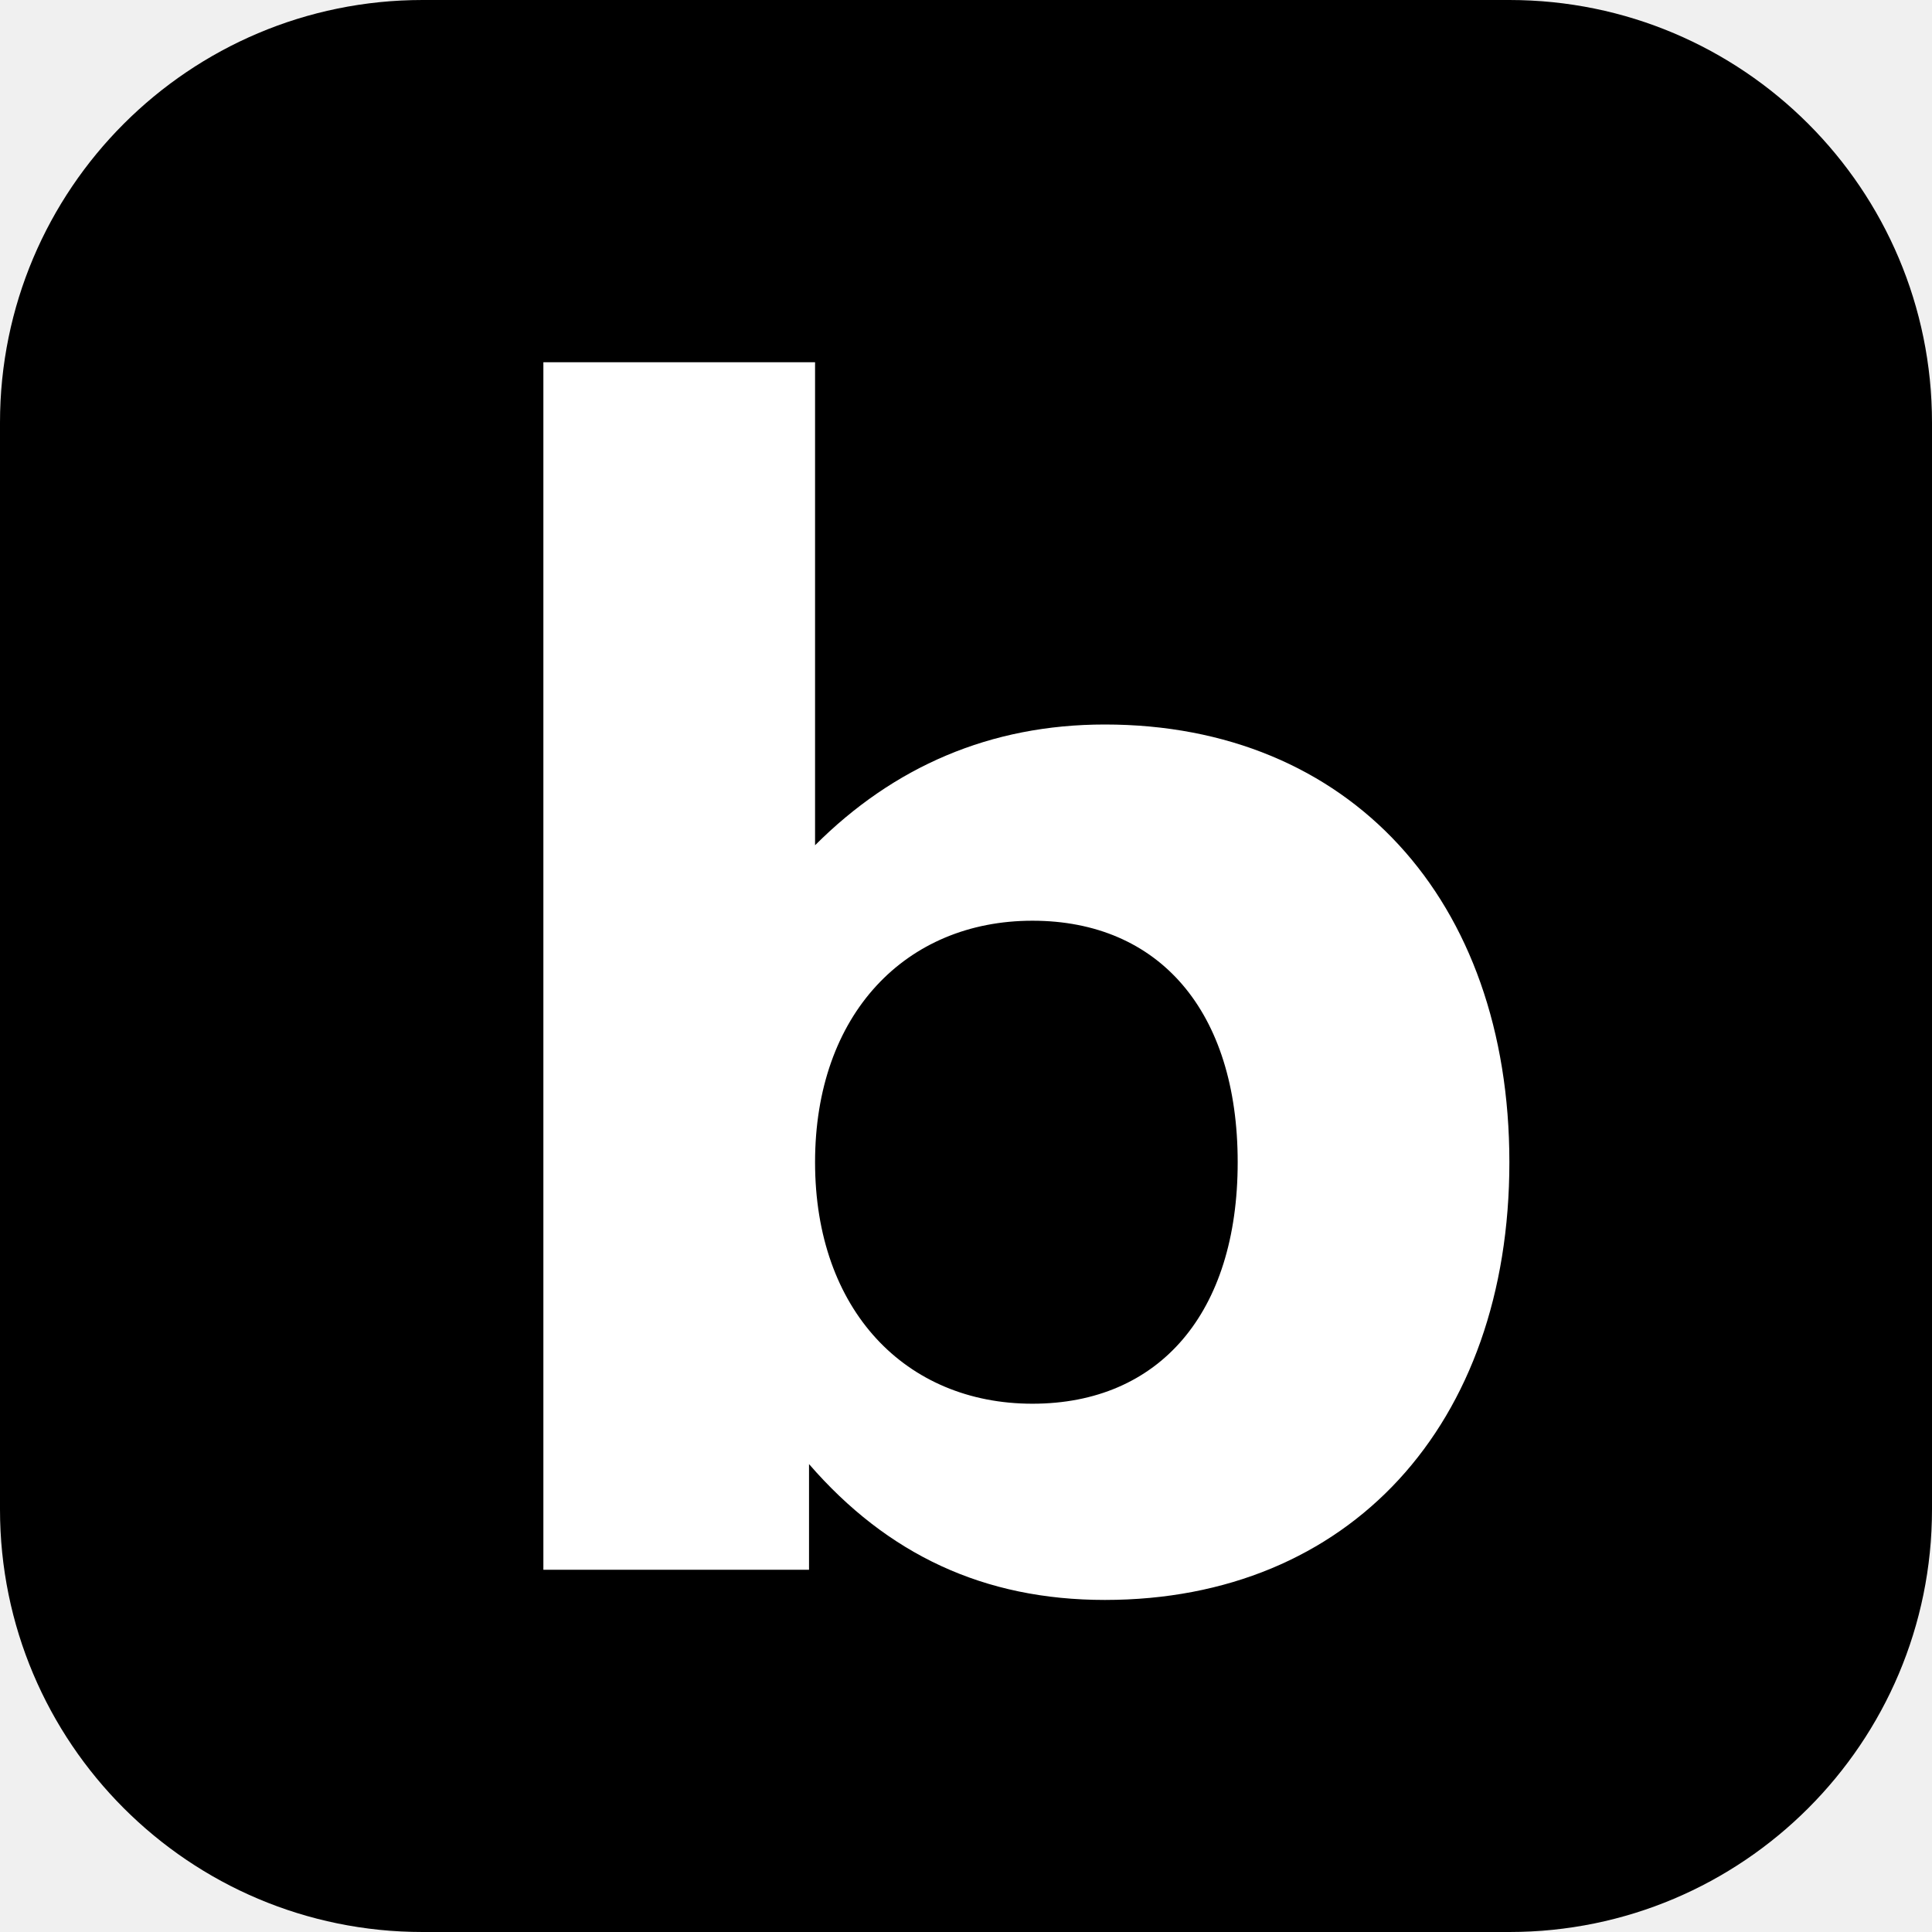
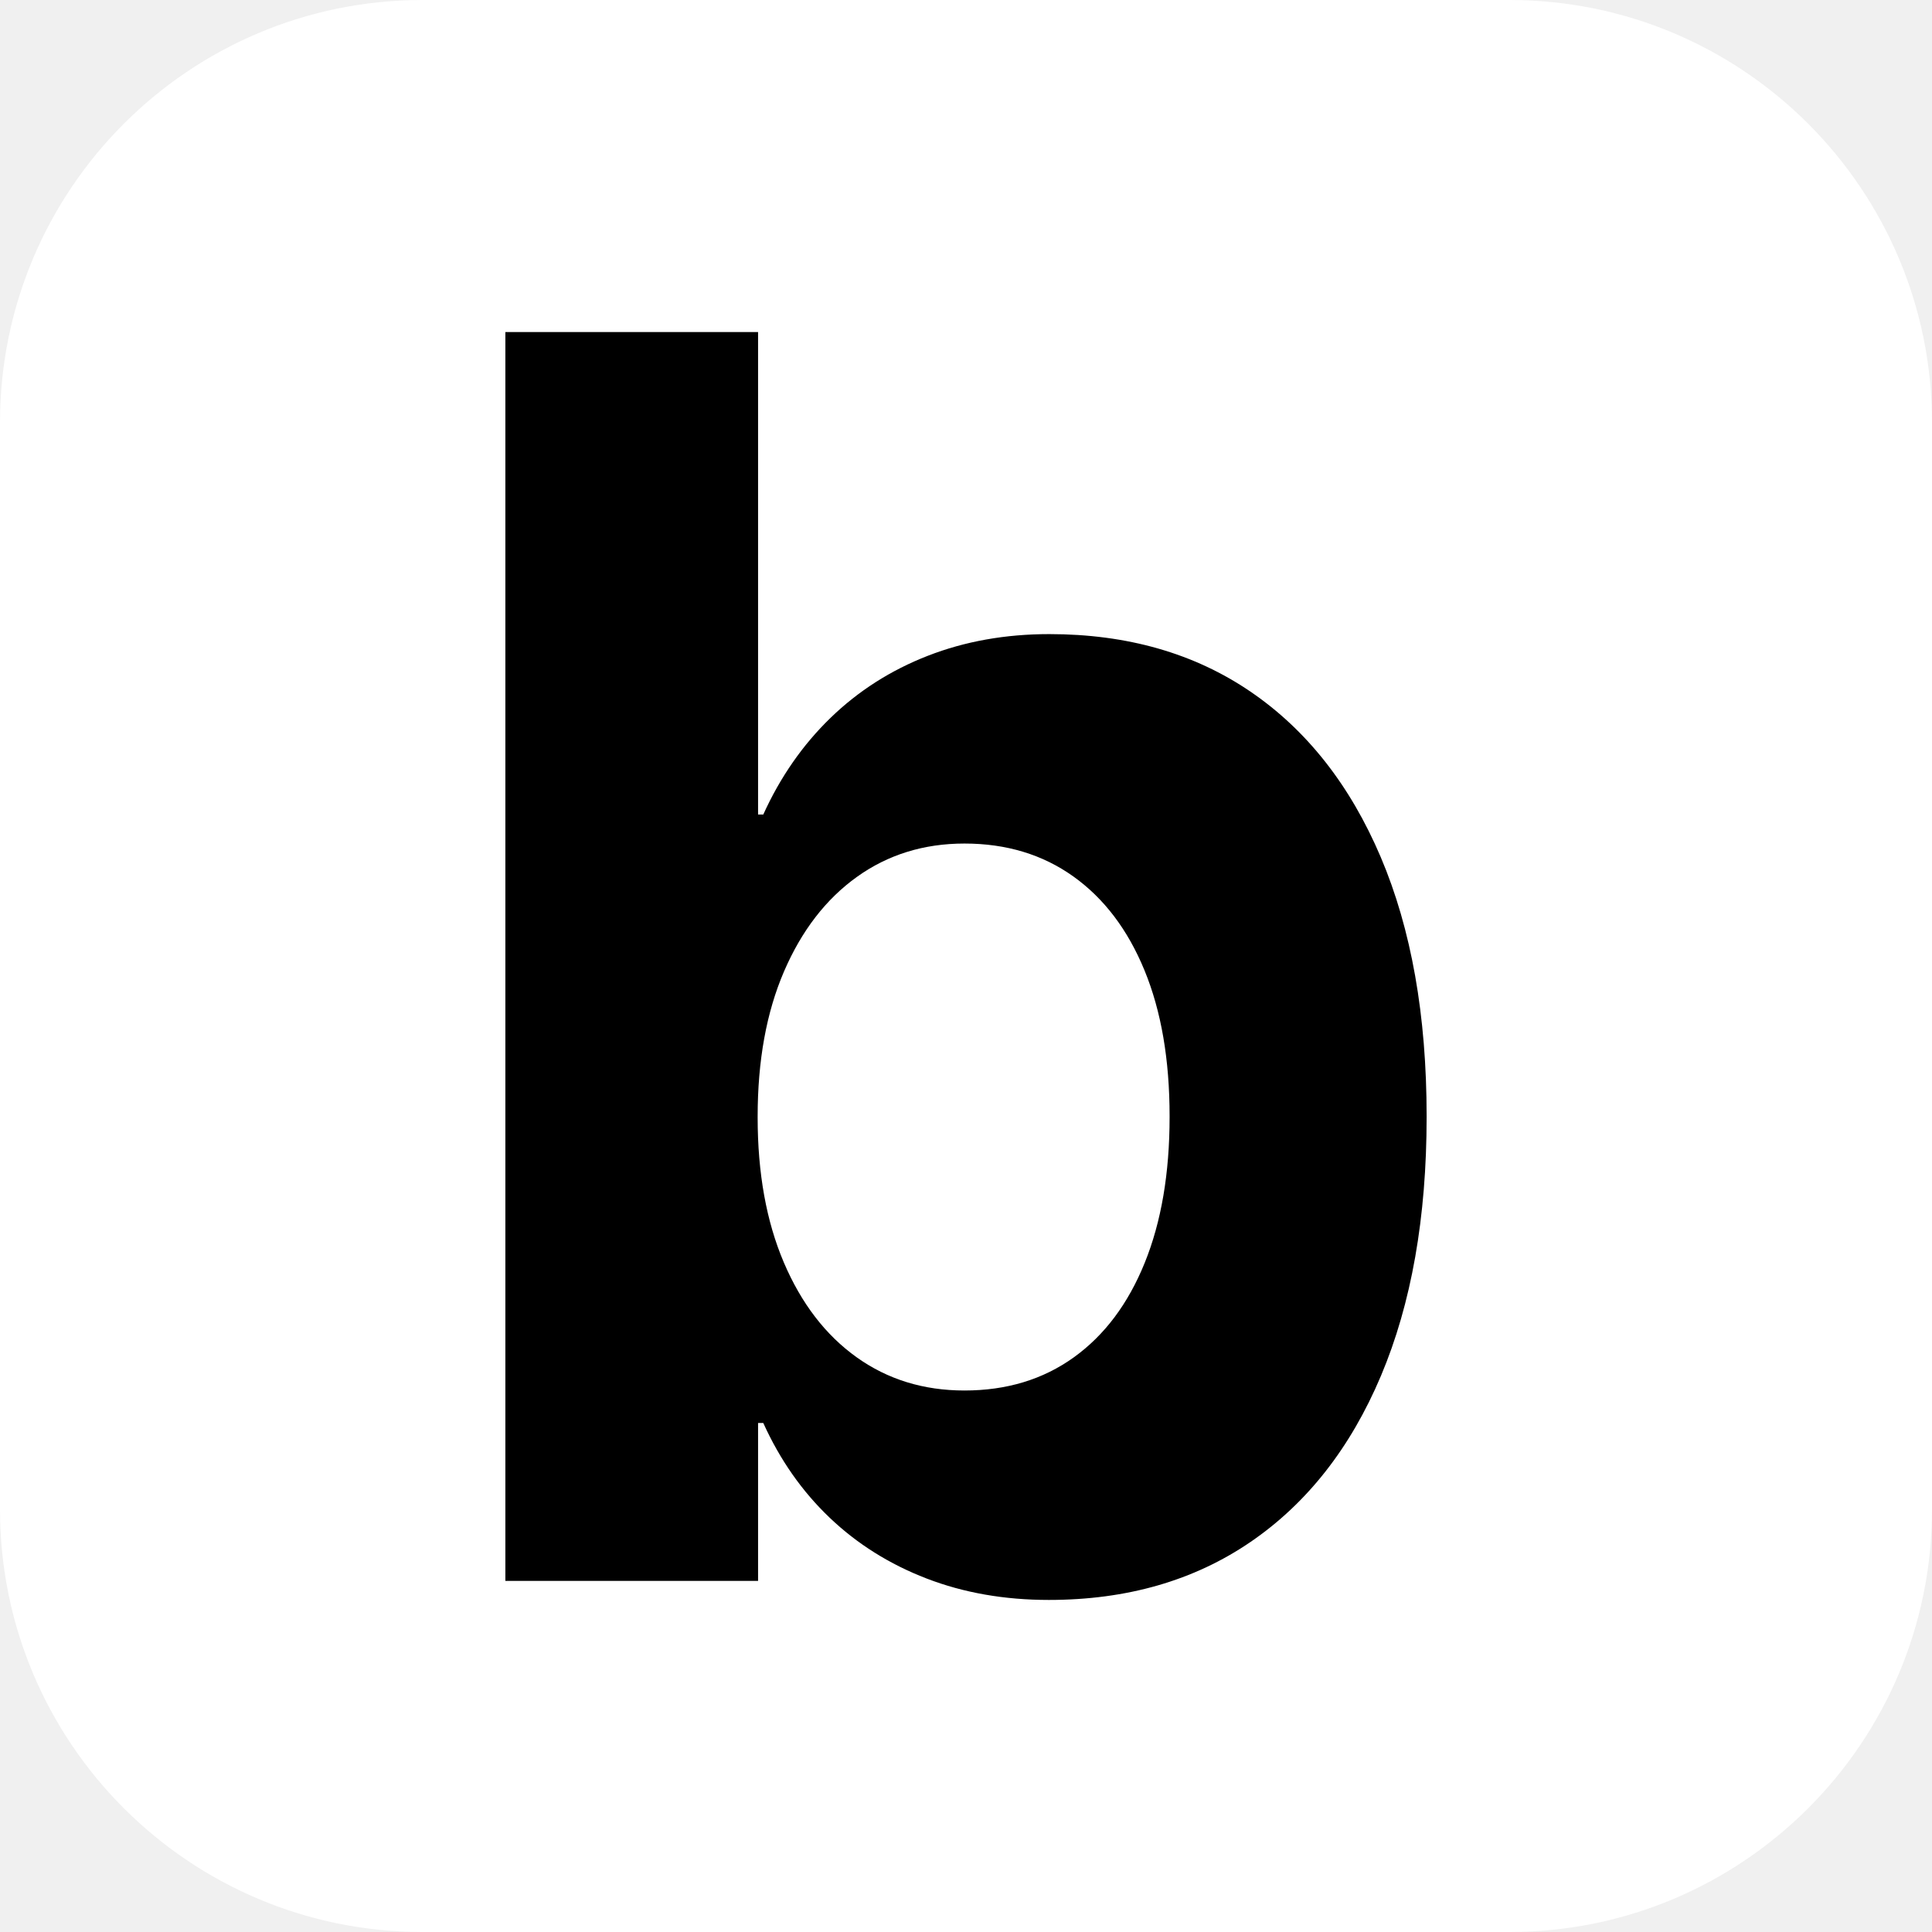
<svg xmlns="http://www.w3.org/2000/svg" width="64" height="64" viewBox="0 0 64 64">
-   <rect width="64" height="64" rx="14" fill="#000" />
-   <path fill="#fff" fill-rule="evenodd" d="M18 12h9v16c2.6-2.6 5.8-4 9.6-4C44.7 24 50 29.8 50 38.5S44.7 53 36.6 53c-4 0-7.2-1.5-9.8-4.5V52H18V12Zm23 26.5c0-5-2.6-8-6.8-8S27 33.6 27 38.5s3 8 7.2 8 6.8-3 6.8-8Z" />
+   <rect width="64" height="64" rx="14" fill="#fff" />
+   <path fill="#000" transform="matrix(0.4587 0 0 -0.4587 13.8167 52.3693)" d="M45.625 -1.375 Q40.812 -1.375 36.797 0.172 Q32.781 1.719 29.797 4.562 Q26.812 7.406 25 11.406 L24.625 11.406 L24.625 0 L6.375 0 L6.375 90.188 L24.625 90.188 L24.625 55.344 L25 55.344 Q26.844 59.406 29.859 62.328 Q32.875 65.25 36.891 66.812 Q40.906 68.375 45.656 68.375 Q54.094 68.375 60.188 64.219 Q66.281 60.062 69.594 52.266 Q72.906 44.469 72.906 33.562 L72.906 33.5 Q72.906 22.625 69.609 14.812 Q66.312 7 60.188 2.812 Q54.062 -1.375 45.625 -1.375 Z M39.531 13.75 Q44.094 13.75 47.422 16.141 Q50.75 18.531 52.547 22.969 Q54.344 27.406 54.344 33.5 L54.344 33.562 Q54.344 39.688 52.531 44.094 Q50.719 48.5 47.391 50.875 Q44.062 53.25 39.531 53.25 Q35.125 53.25 31.766 50.844 Q28.406 48.438 26.5 44.016 Q24.594 39.594 24.594 33.531 L24.594 33.469 Q24.594 27.438 26.484 23 Q28.375 18.562 31.734 16.156 Q35.094 13.75 39.531 13.75 Z" />
</svg>
